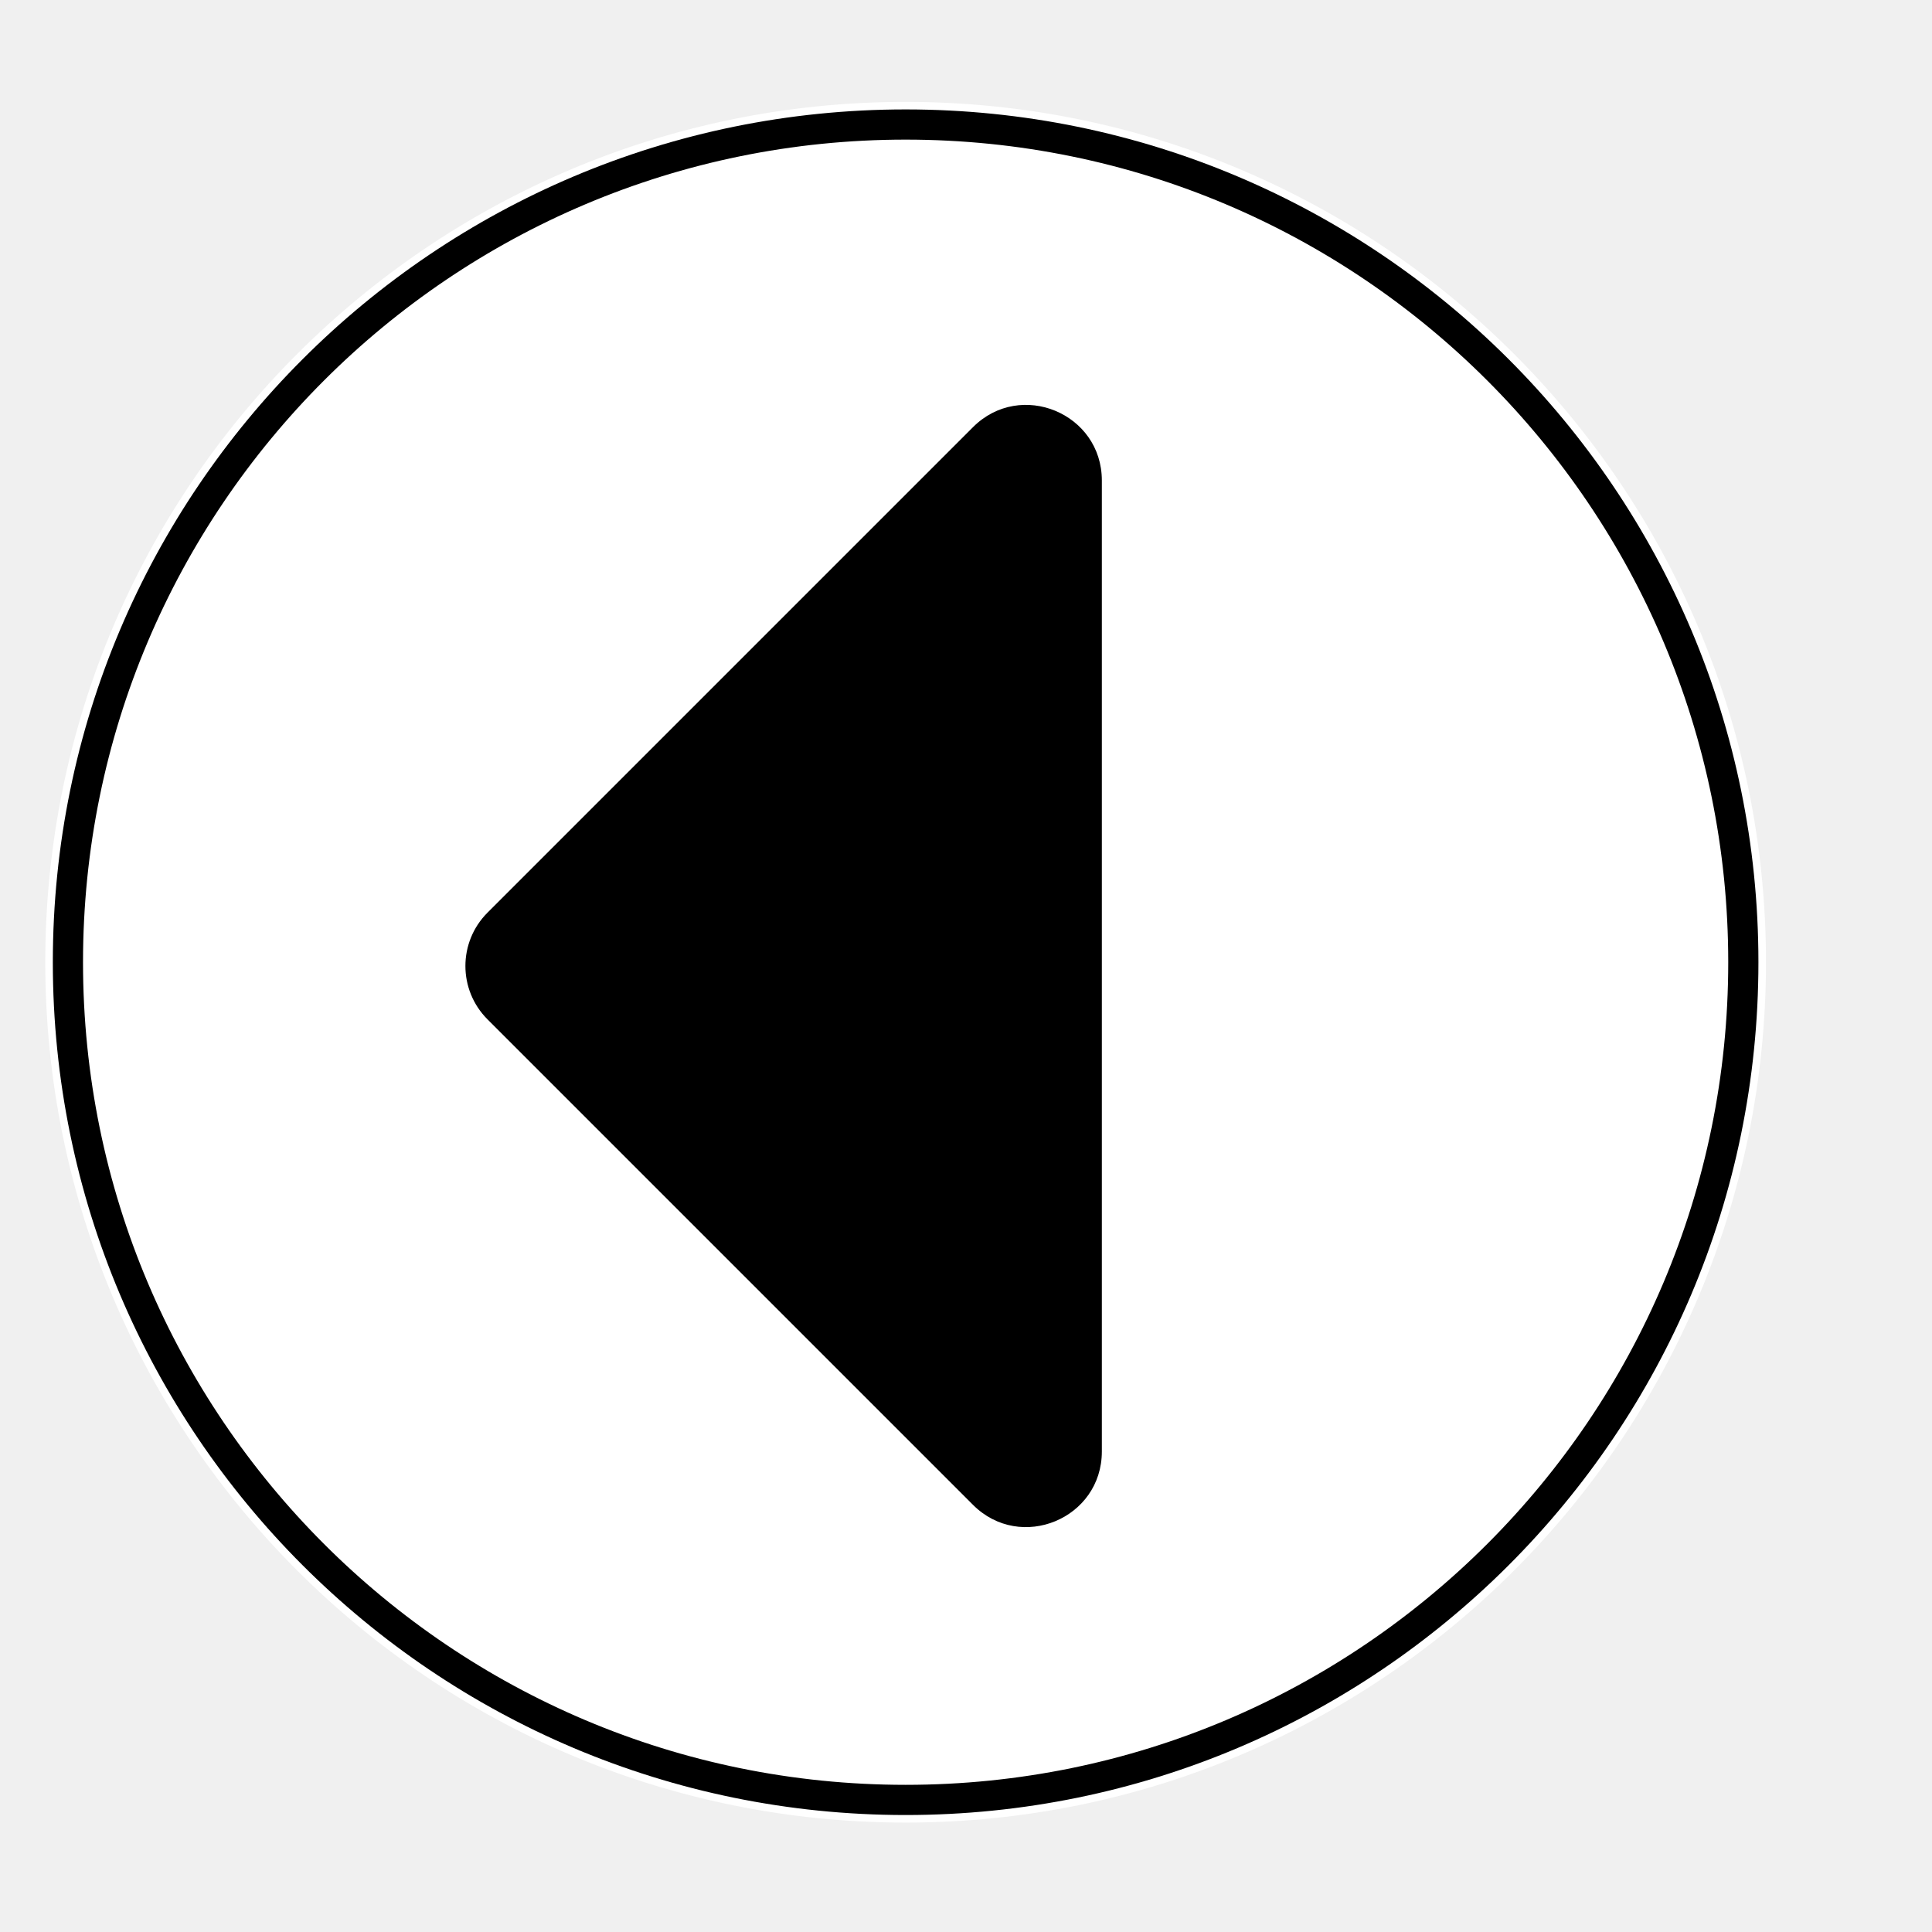
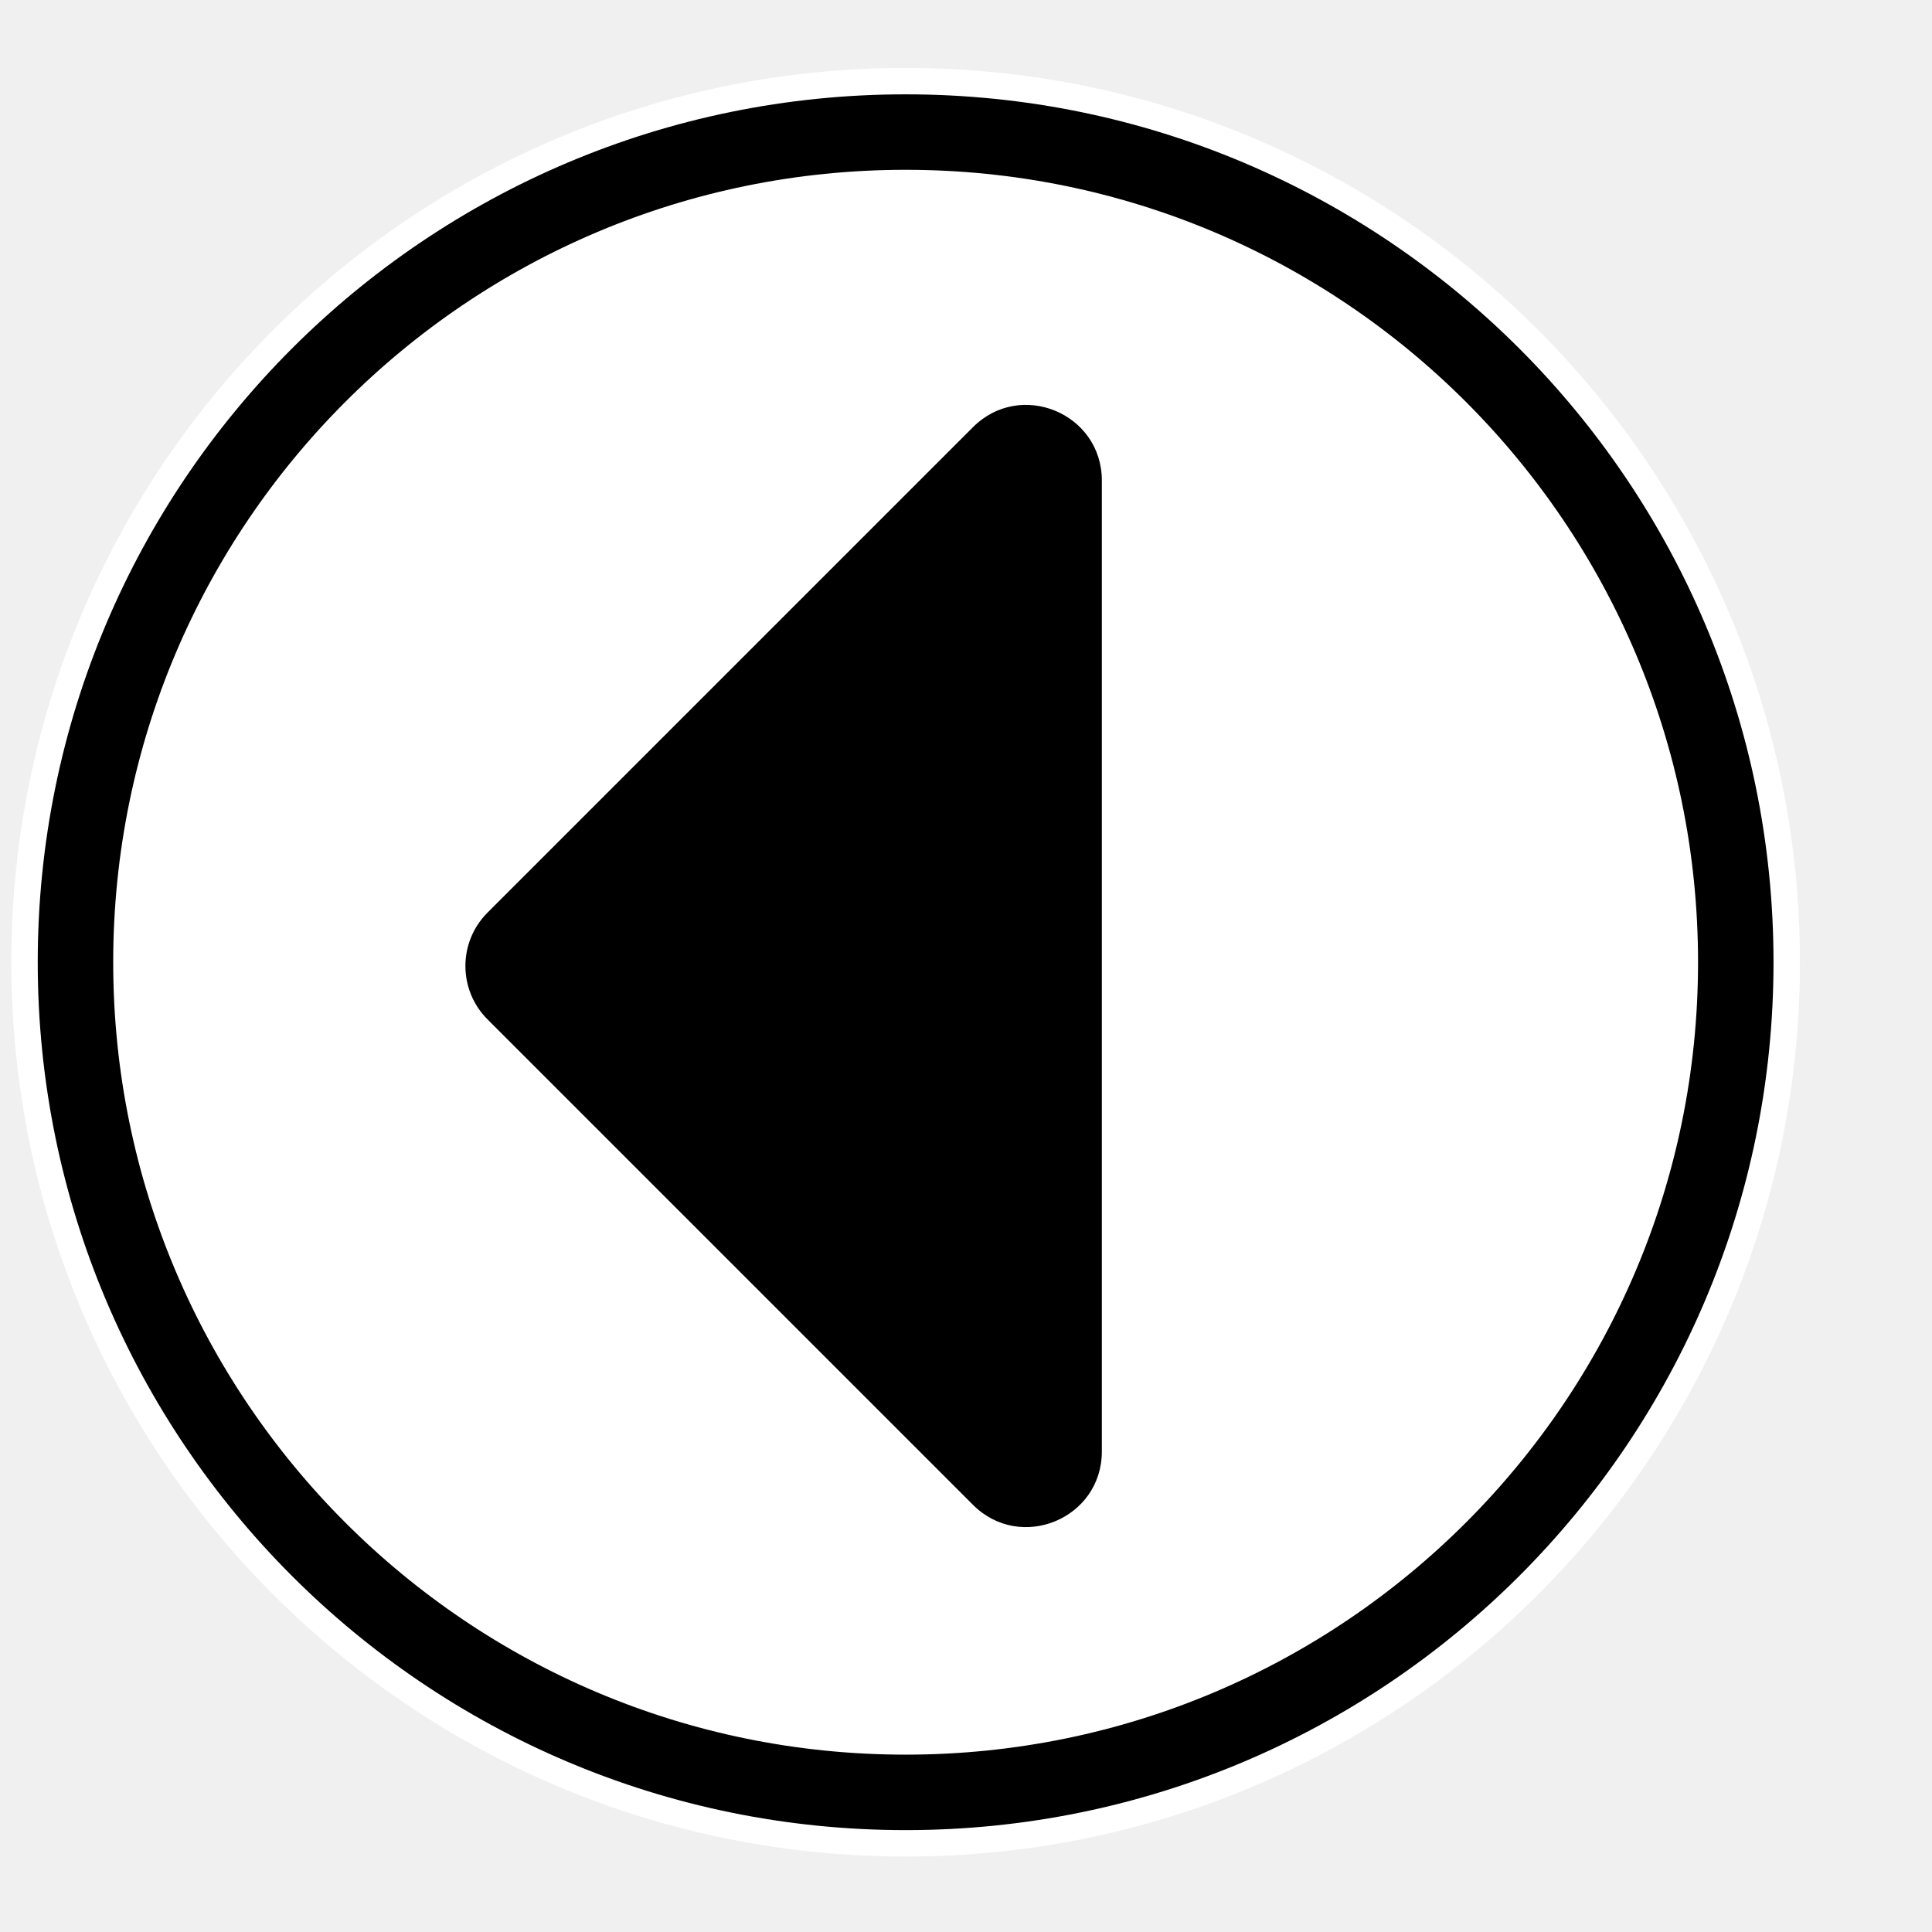
<svg xmlns="http://www.w3.org/2000/svg" aria-hidden="true" focusable="false" data-prefix="fas" data-icon="caret-left" class="svg-inline--fa fa-caret-left fa-w-6" role="img" viewBox="-100 0 512 512">
-   <circle cx="140" cy="255" r="227" fill="currentColor" stroke="#FFF" stroke-width="2" />
-   <circle cx="140" cy="255" r="220" fill="#FFF" stroke="currentColor" stroke-width="4" />
+   <circle cx="140" cy="255" r="227" fill="currentColor" stroke="#FFF" stroke-width="20" />
+   <circle cx="140" cy="255" r="220" fill="#FFF" stroke="currentColor" stroke-width="20" />
  <path fill="currentColor" d="M192 127.338v257.324c0 17.818-21.543 26.741-34.142 14.142L29.196 270.142c-7.81-7.81-7.81-20.474 0-28.284l128.662-128.662c12.599-12.6 34.142-3.676 34.142 14.142z" />
</svg>
